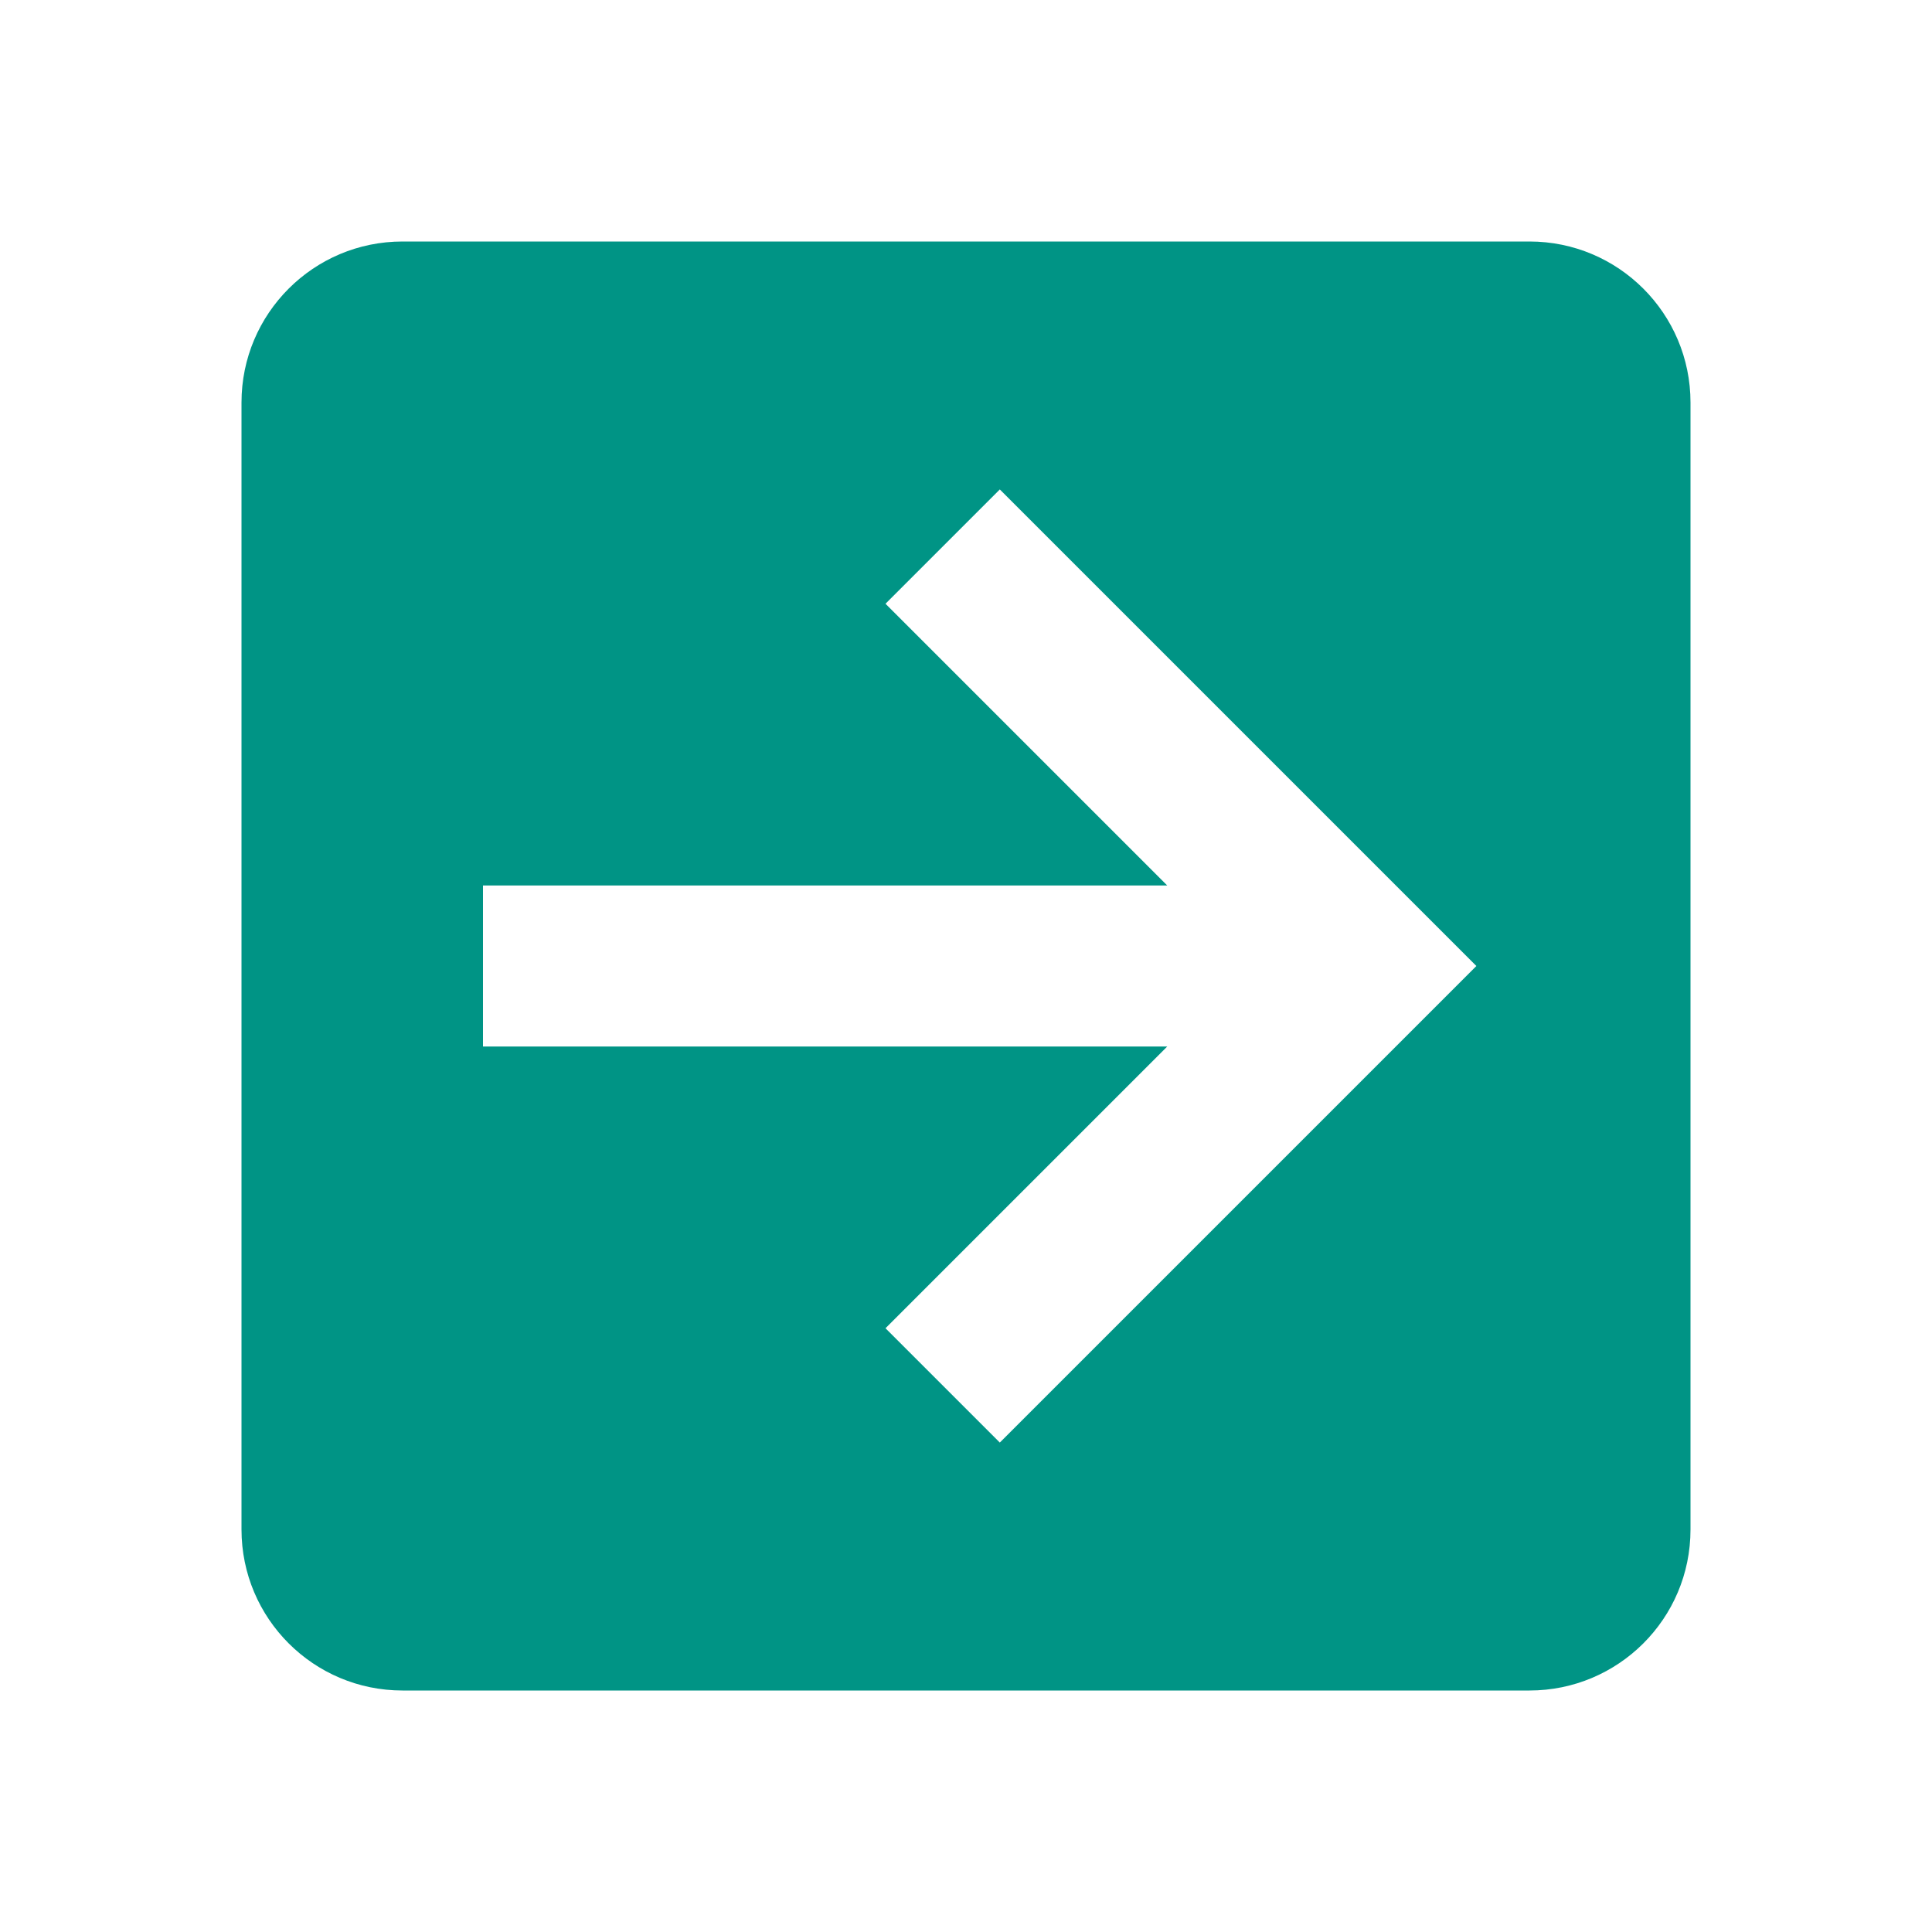
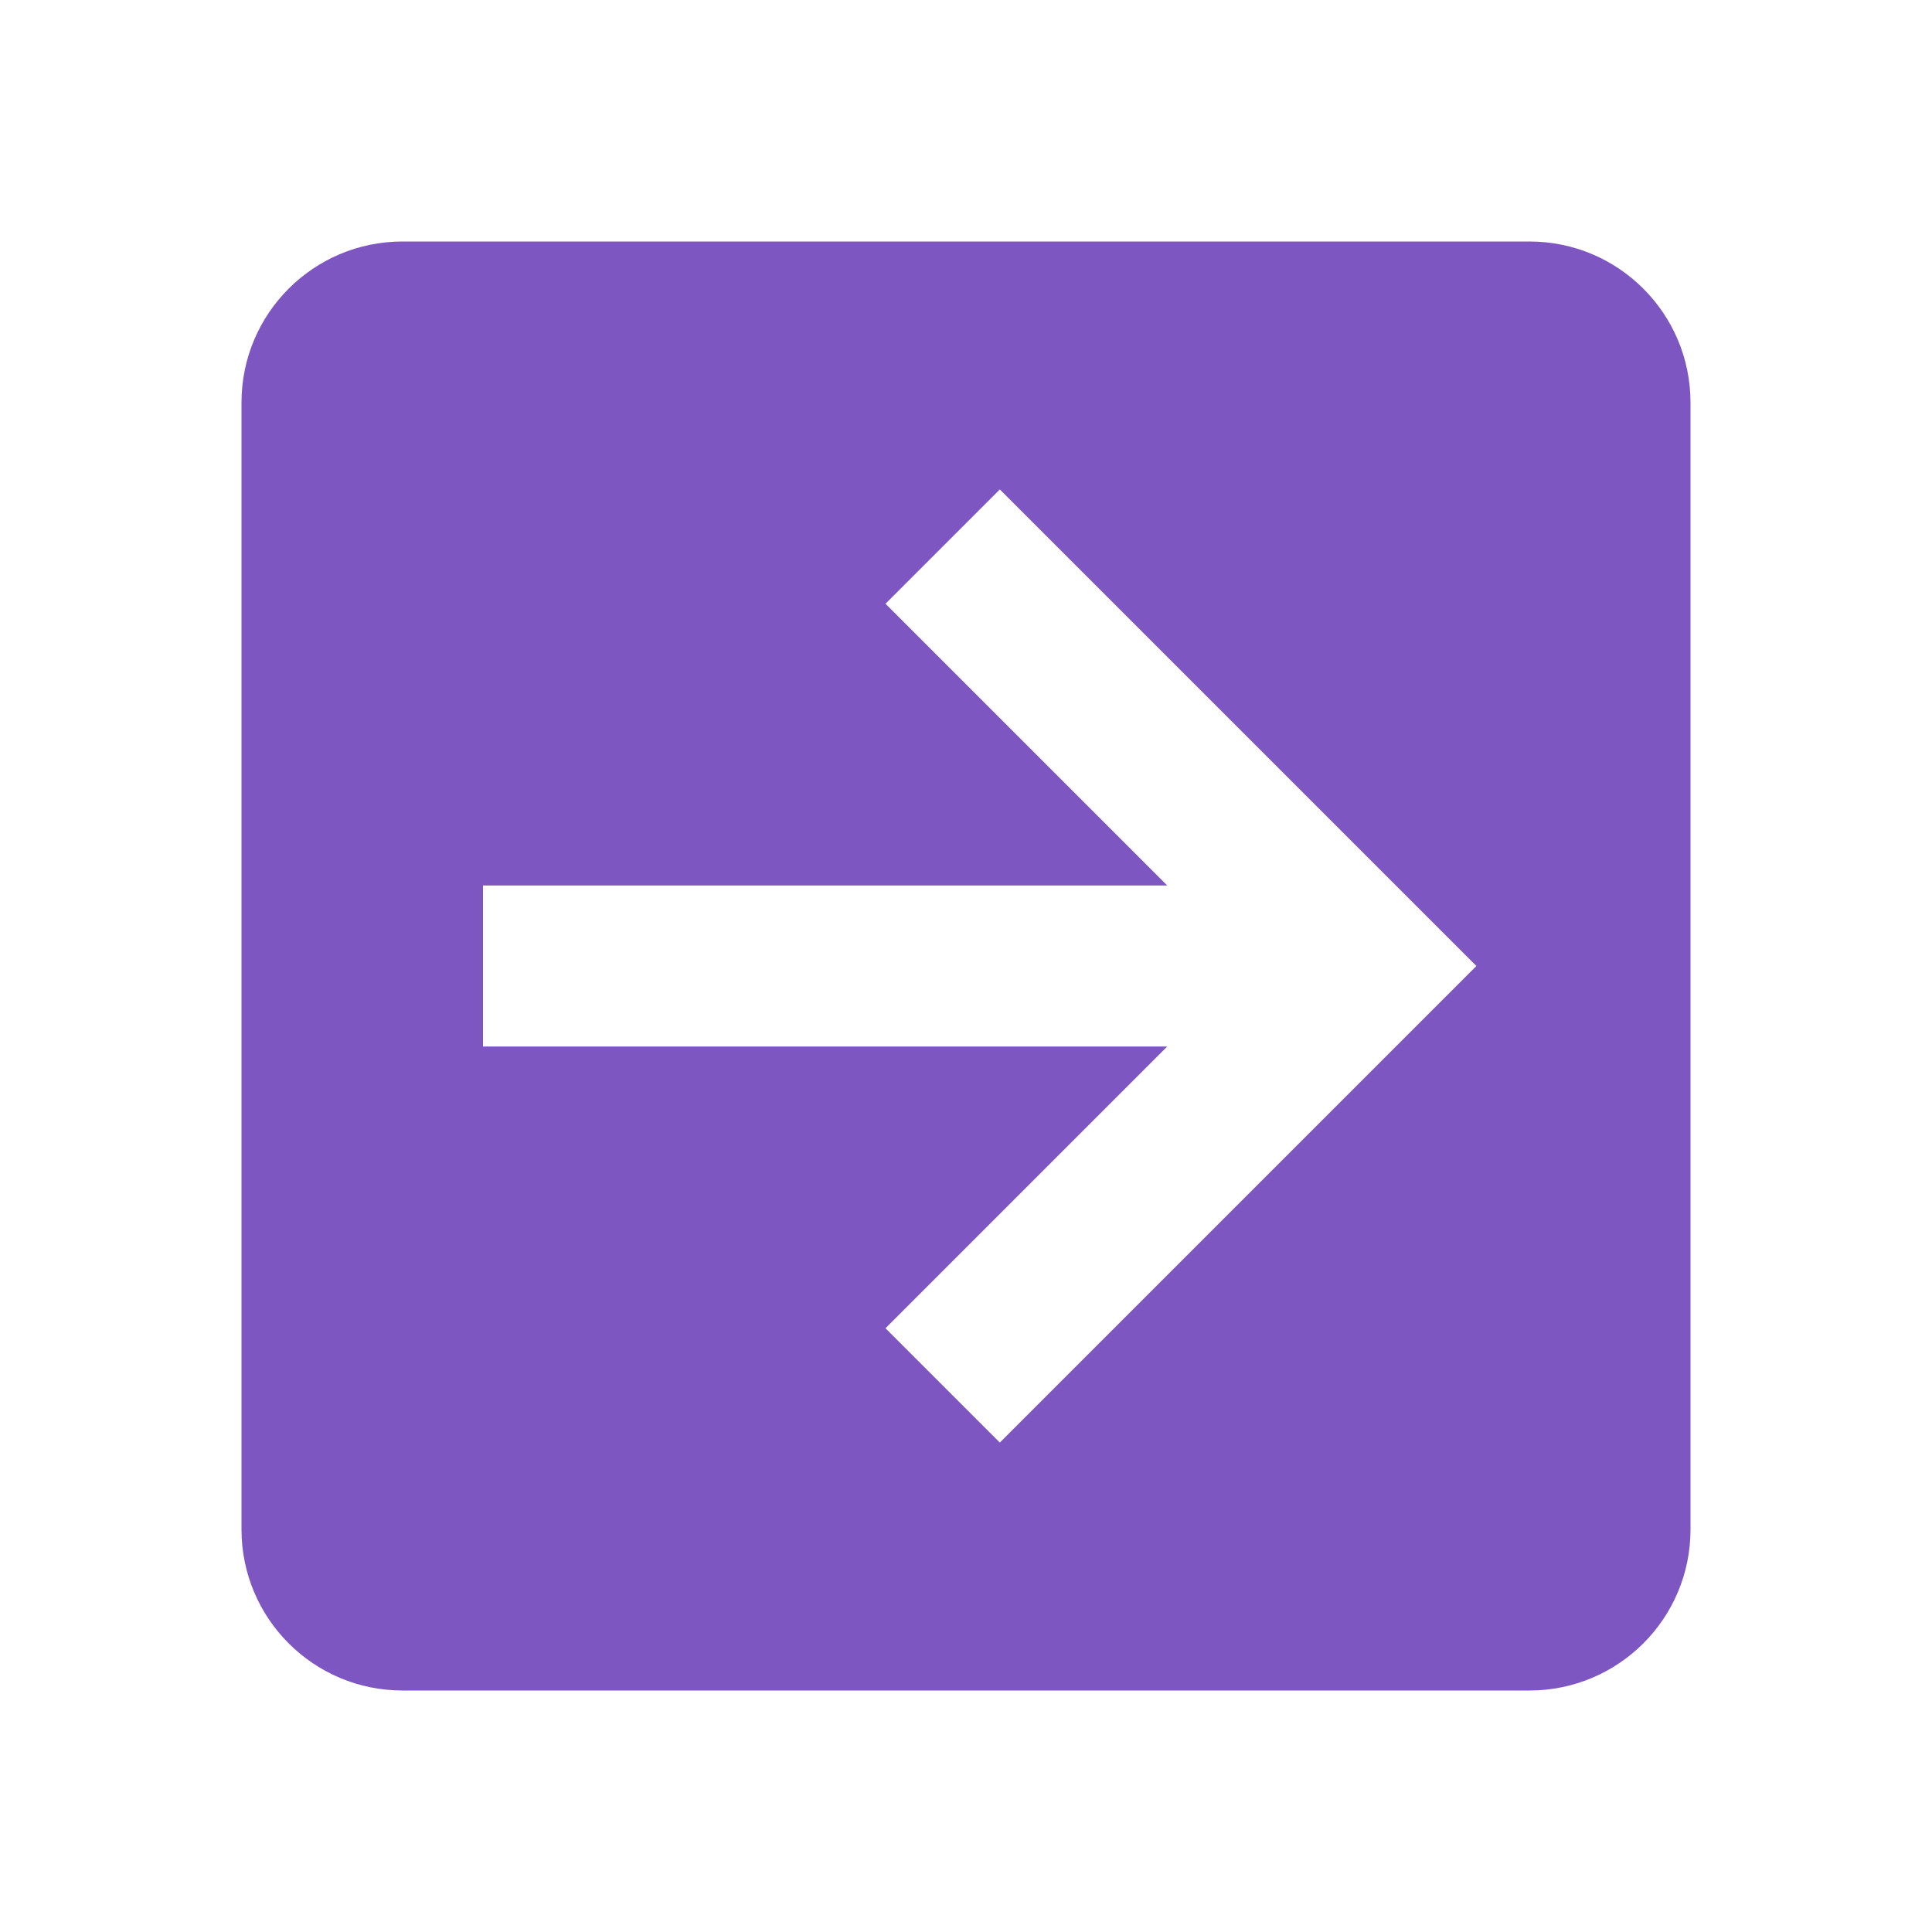
<svg xmlns="http://www.w3.org/2000/svg" viewBox="0 0 24 24" version="1.1" id="svg4">
  <defs id="defs8" />
-   <path d="M5,21A2,2 0 0,1 3,19V5A2,2 0 0,1 5,3H19A2,2 0 0,1 21,5V19C21,20.11 20.1,21 19,21H5M6,13H14.5L11,16.5L12.42,17.92L18.34,12L12.42,6.08L11,7.5L14.5,11H6V13Z" style="fill:#009485" id="path2" />
+   <path d="M5,21A2,2 0 0,1 3,19V5A2,2 0 0,1 5,3H19A2,2 0 0,1 21,5V19C21,20.11 20.1,21 19,21H5M6,13H14.5L11,16.5L12.42,17.92L18.34,12L12.42,6.08L11,7.5L14.5,11H6V13Z" style="fill:#7e56c2" id="path2" />
</svg>
